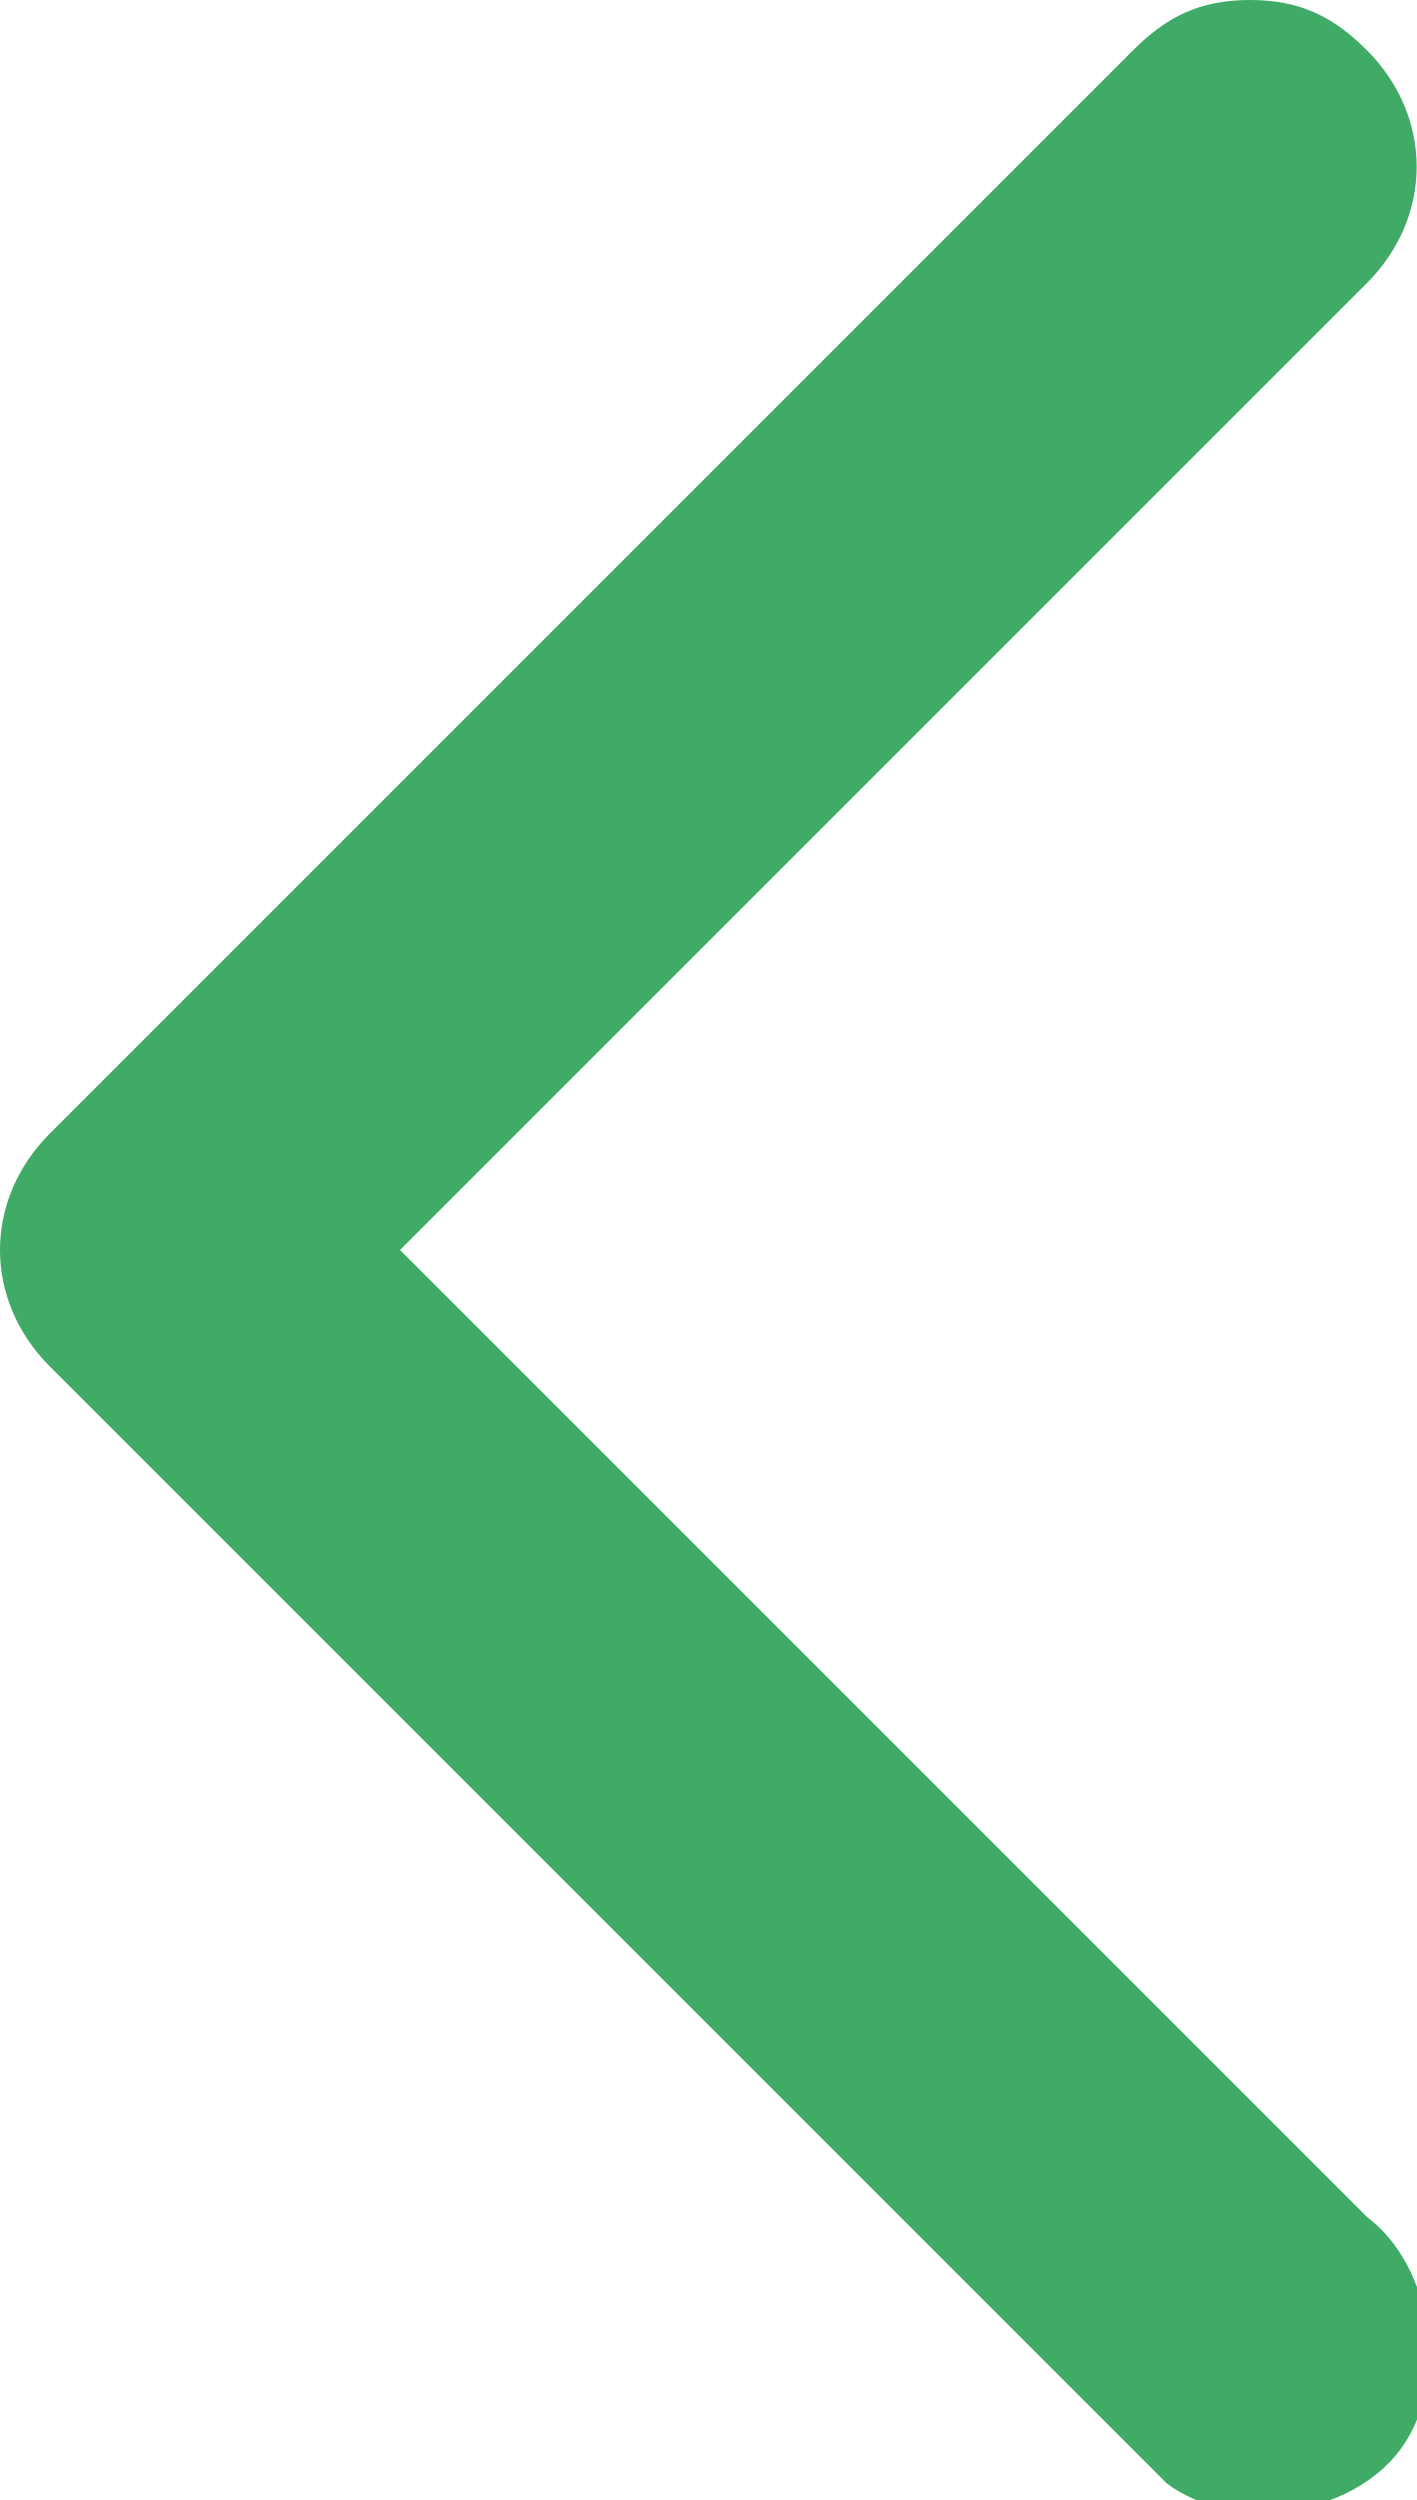
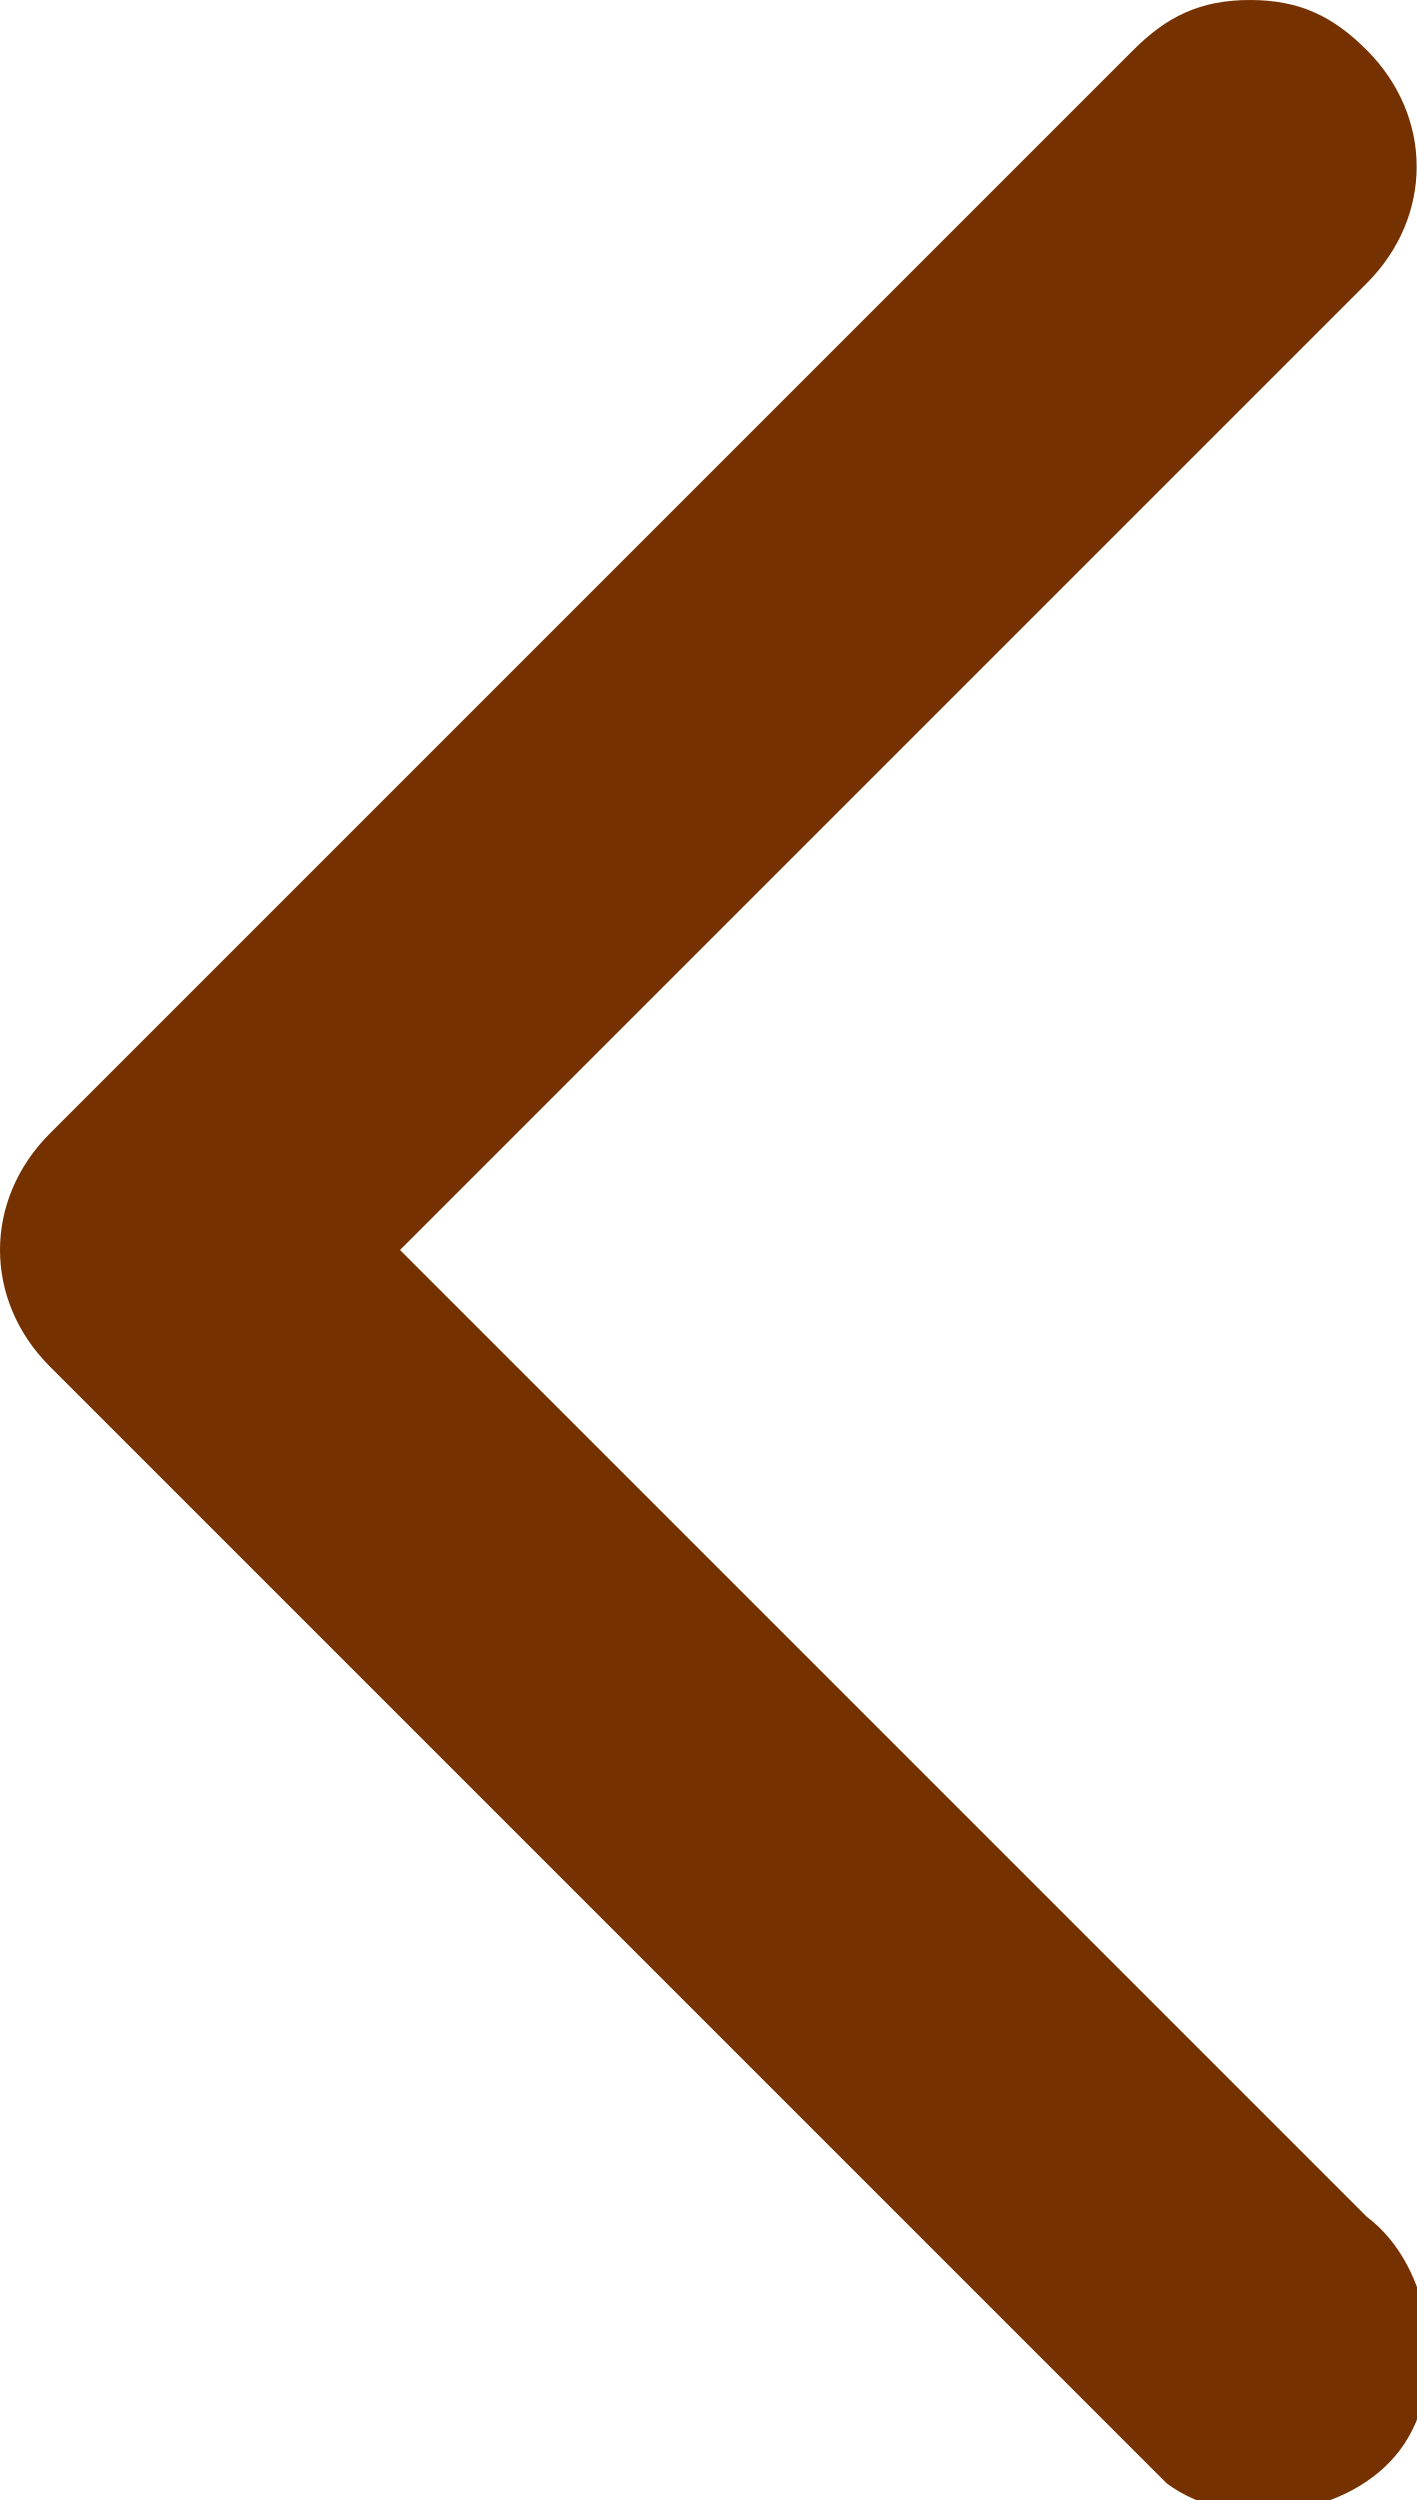
<svg xmlns="http://www.w3.org/2000/svg" version="1.1" id="圖層_1" x="0px" y="0px" viewBox="0 0 8.5 15" style="enable-background:new 0 0 8.5 15;" xml:space="preserve">
  <style type="text/css">
- 	.st0{fill:#3fab67;}
+ 	.st0{fill:#753200;}
</style>
  <path class="st0" d="M7.5,0C7.8,0,8,0.1,8.2,0.3c0.4,0.4,0.4,1,0,1.4L2.4,7.5l5.8,5.8c0.4,0.3,0.5,1,0.2,1.4c-0.3,0.4-1,0.5-1.4,0.2  c-0.1-0.1-0.1-0.1-0.2-0.2L0.3,8.2c-0.4-0.4-0.4-1,0-1.4l6.5-6.5C7,0.1,7.2,0,7.5,0z" />
</svg>
